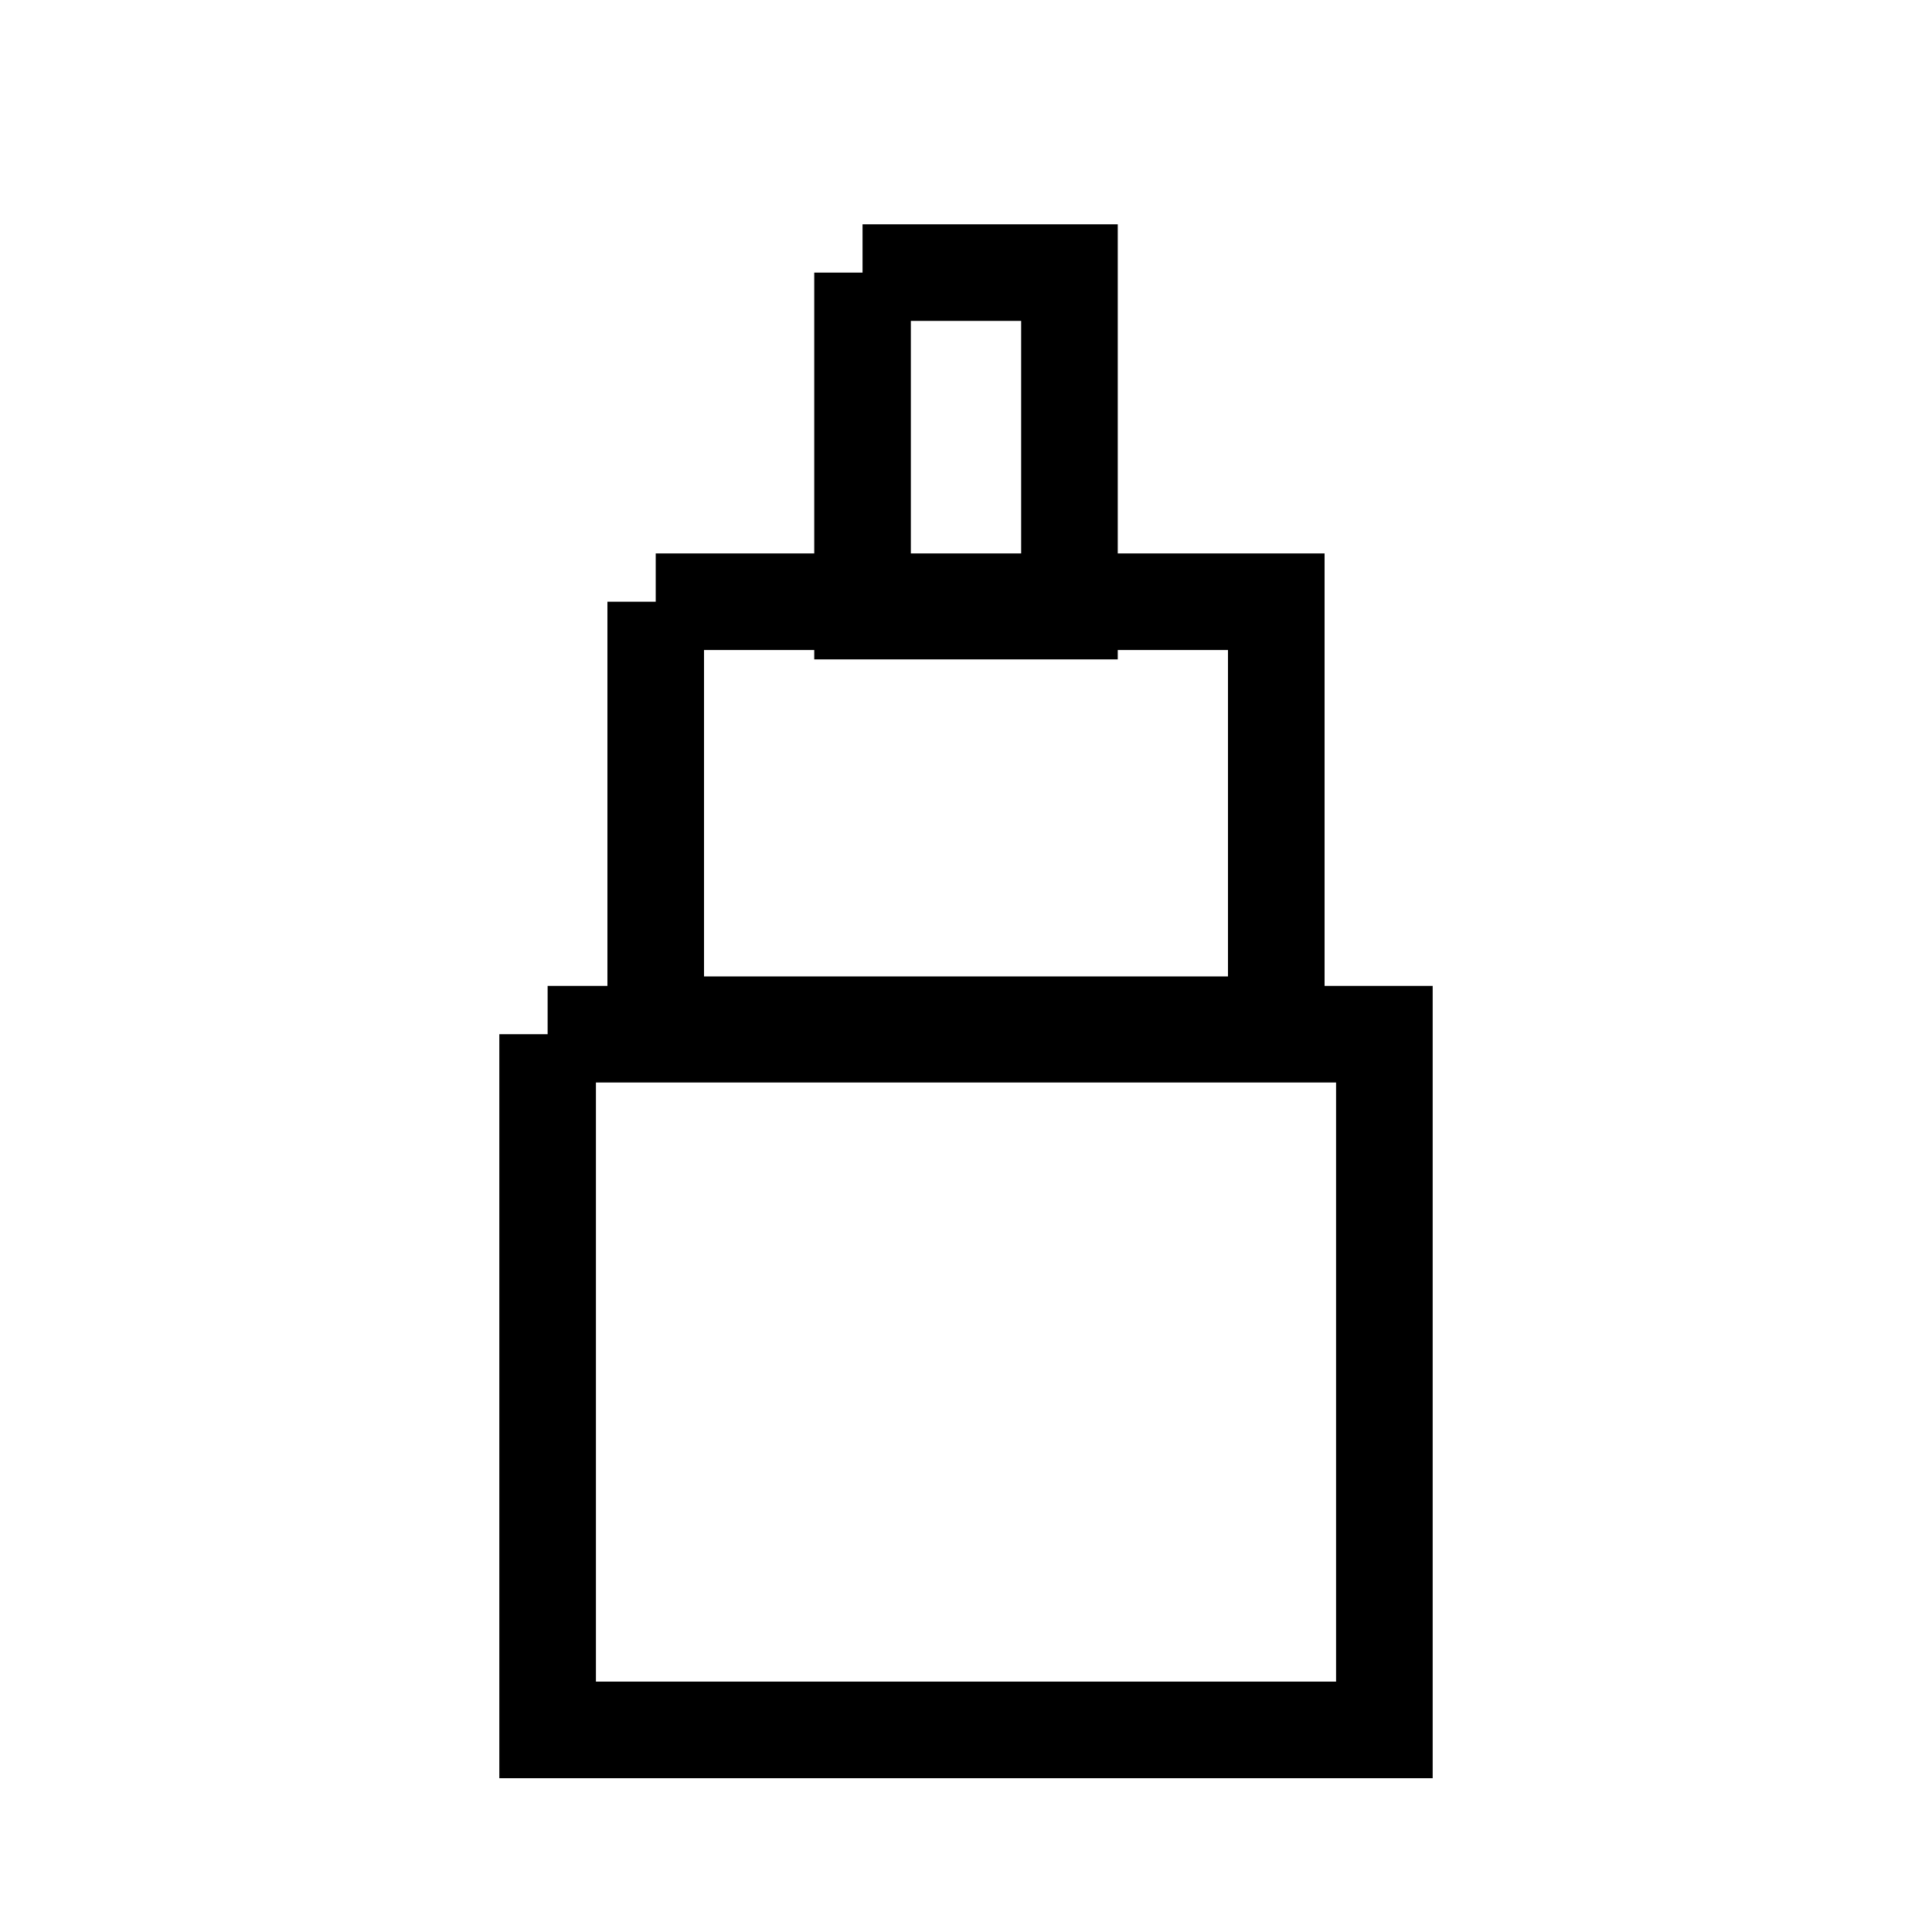
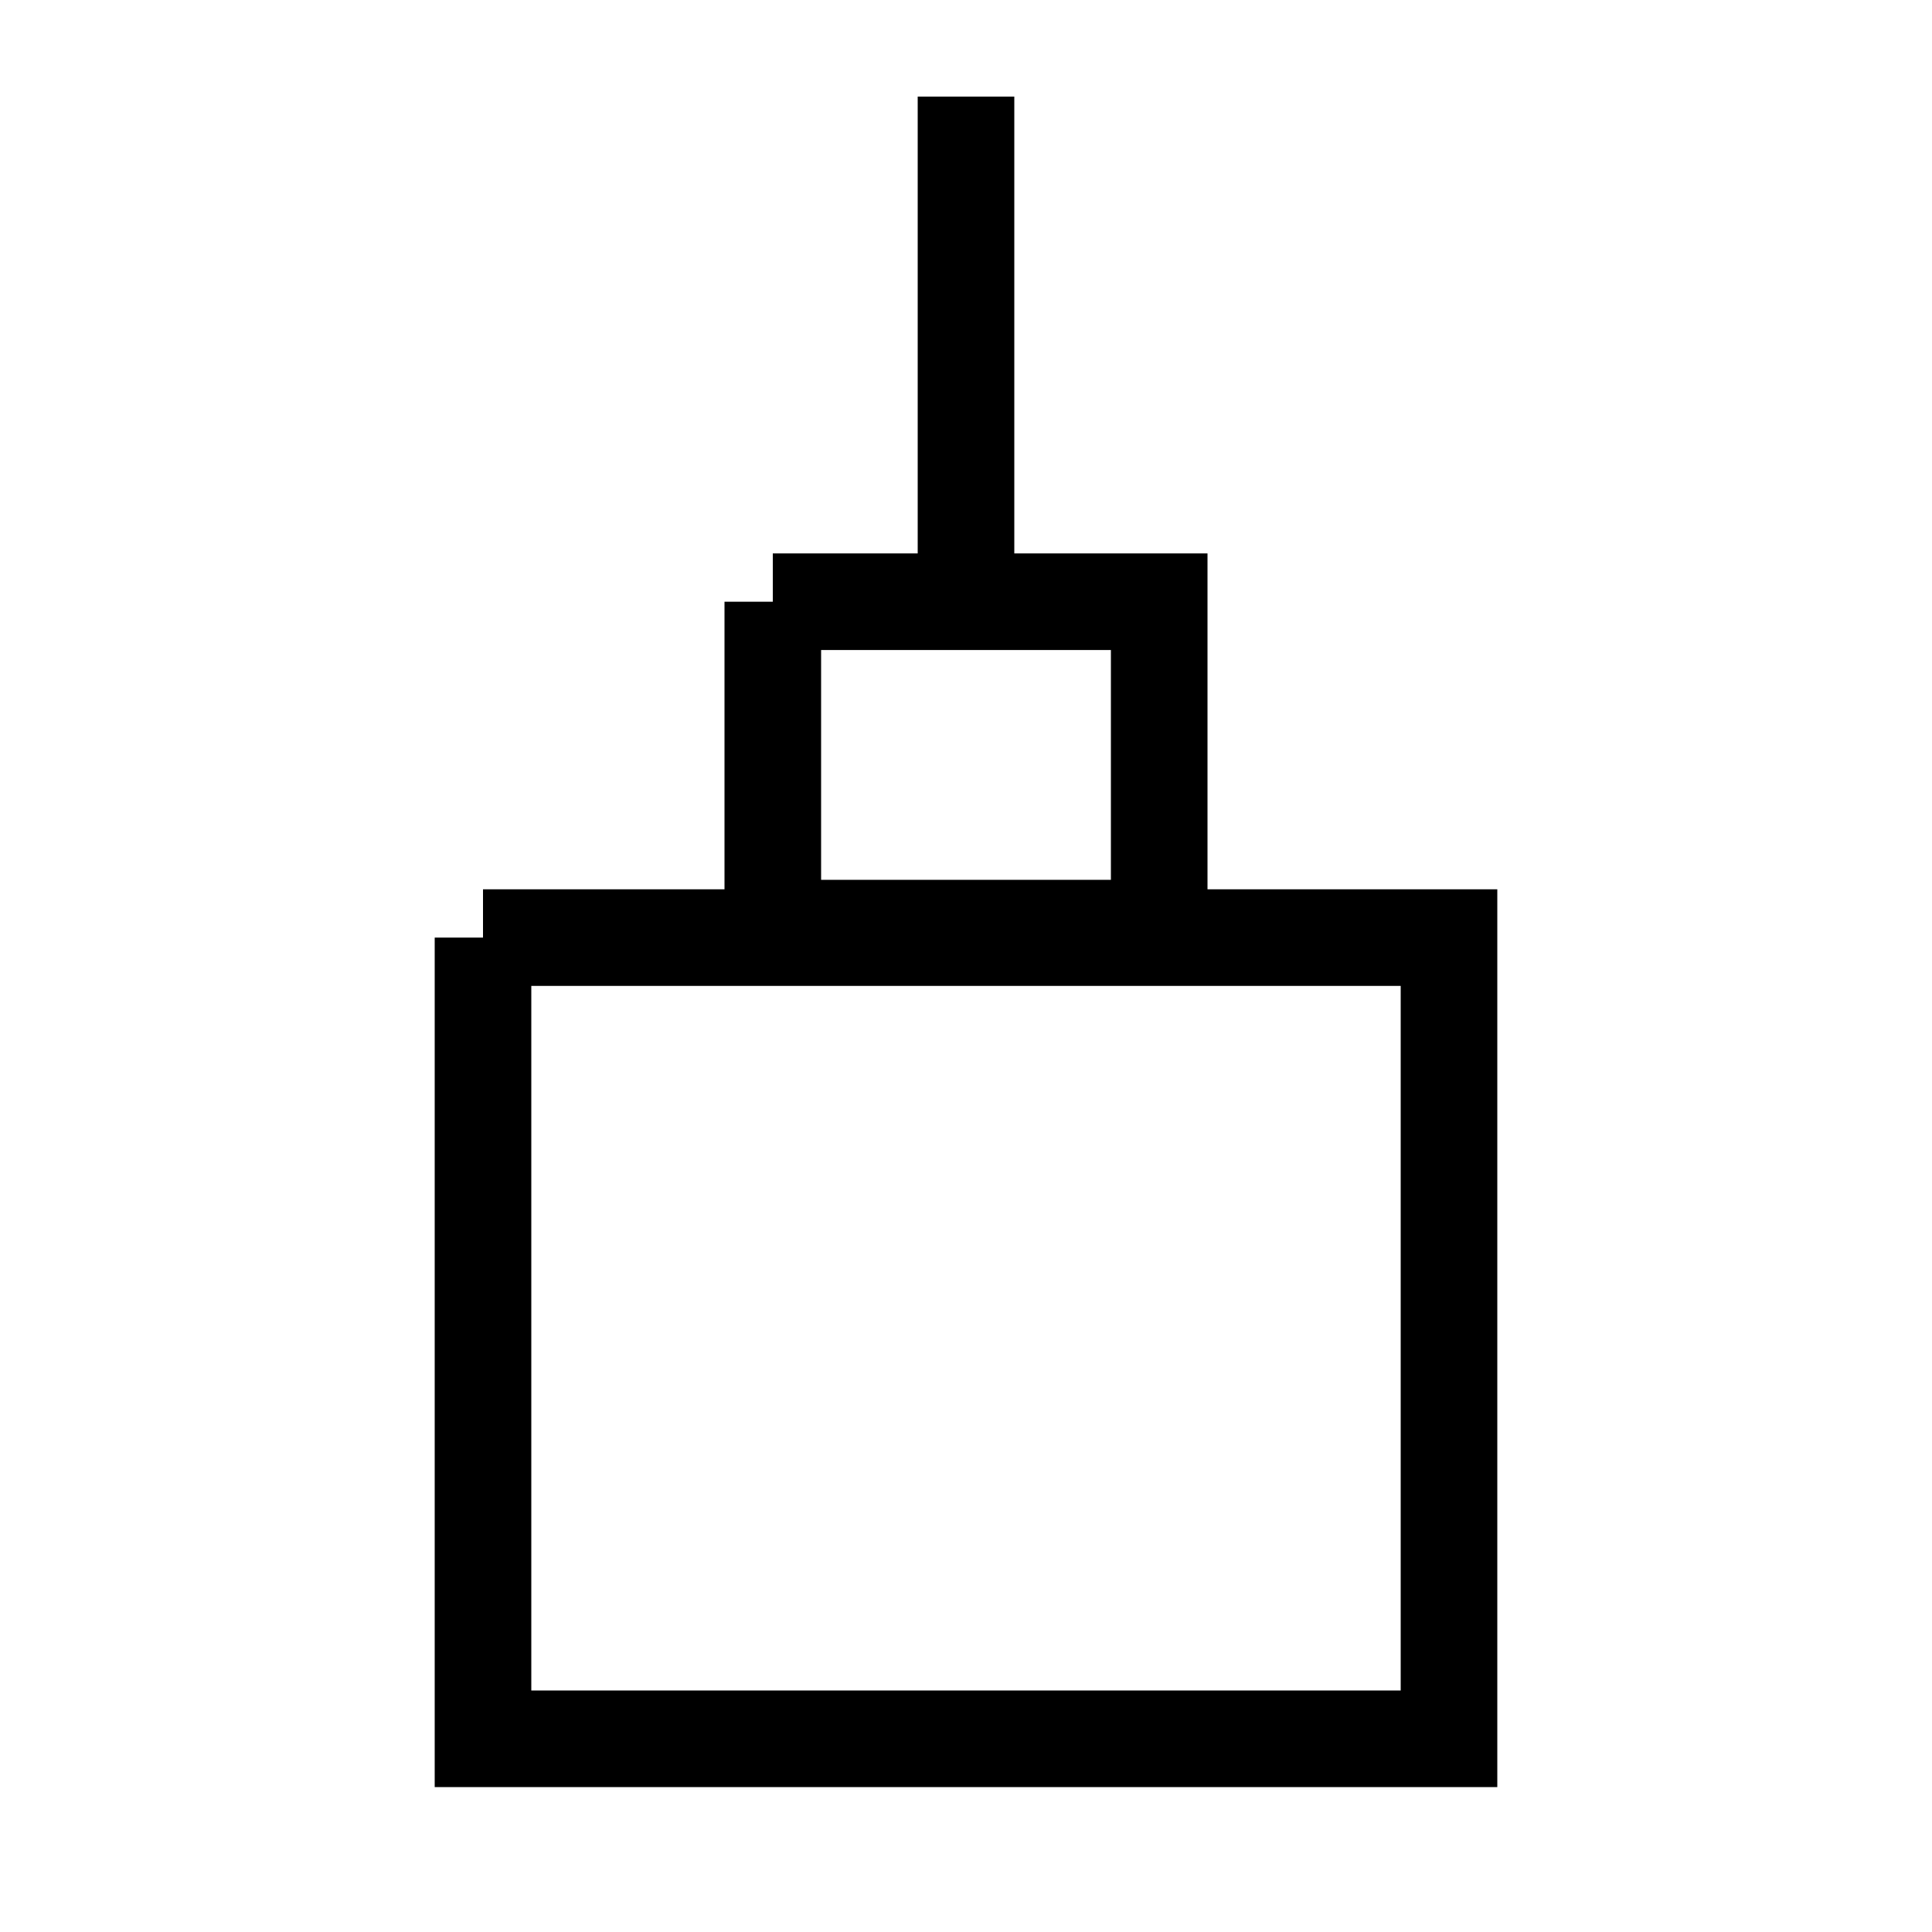
<svg xmlns="http://www.w3.org/2000/svg" width="20" height="20">
-   <path fill="none" stroke="rgba(0, 0, 0, 1)" d="M5.669,10.706 L14.331,10.706 L14.331,17.908 L5.669,17.908 L5.669,10.706" stroke-width="1" />
-   <path fill="none" stroke="rgba(0, 0, 0, 1)" d="M8.929,2.822 L11.071,2.822 L11.071,6.326 L8.929,6.326 L8.929,2.822" stroke-width="1" />
-   <path fill="none" stroke="rgba(0, 0, 0, 1)" d="M6.788,6.229 L13.212,6.229 L13.212,10.608 L6.788,10.608 L6.788,6.229" stroke-width="1" />
+   <path fill="rgba(0, 0, 0, 0)" stroke="rgba(0, 0, 0, 1)" d="M5,9.706 L15,9.706 L15,18 L5,18 L5,9.706 " stroke-width="1" />
+   <path fill="rgba(0, 0, 0, 0)" stroke="rgba(0, 0, 0, 1)" d="M8,6.229 L12,6.229 L12,9.608 L8,9.608 L8,6.229 " stroke-width="1" />
+   <path fill="rgba(5, 91, 178, 1)" stroke="rgba(0, 0, 0, 1)" stroke-width="1" d="M10,6 L10,1 " />
</svg>
